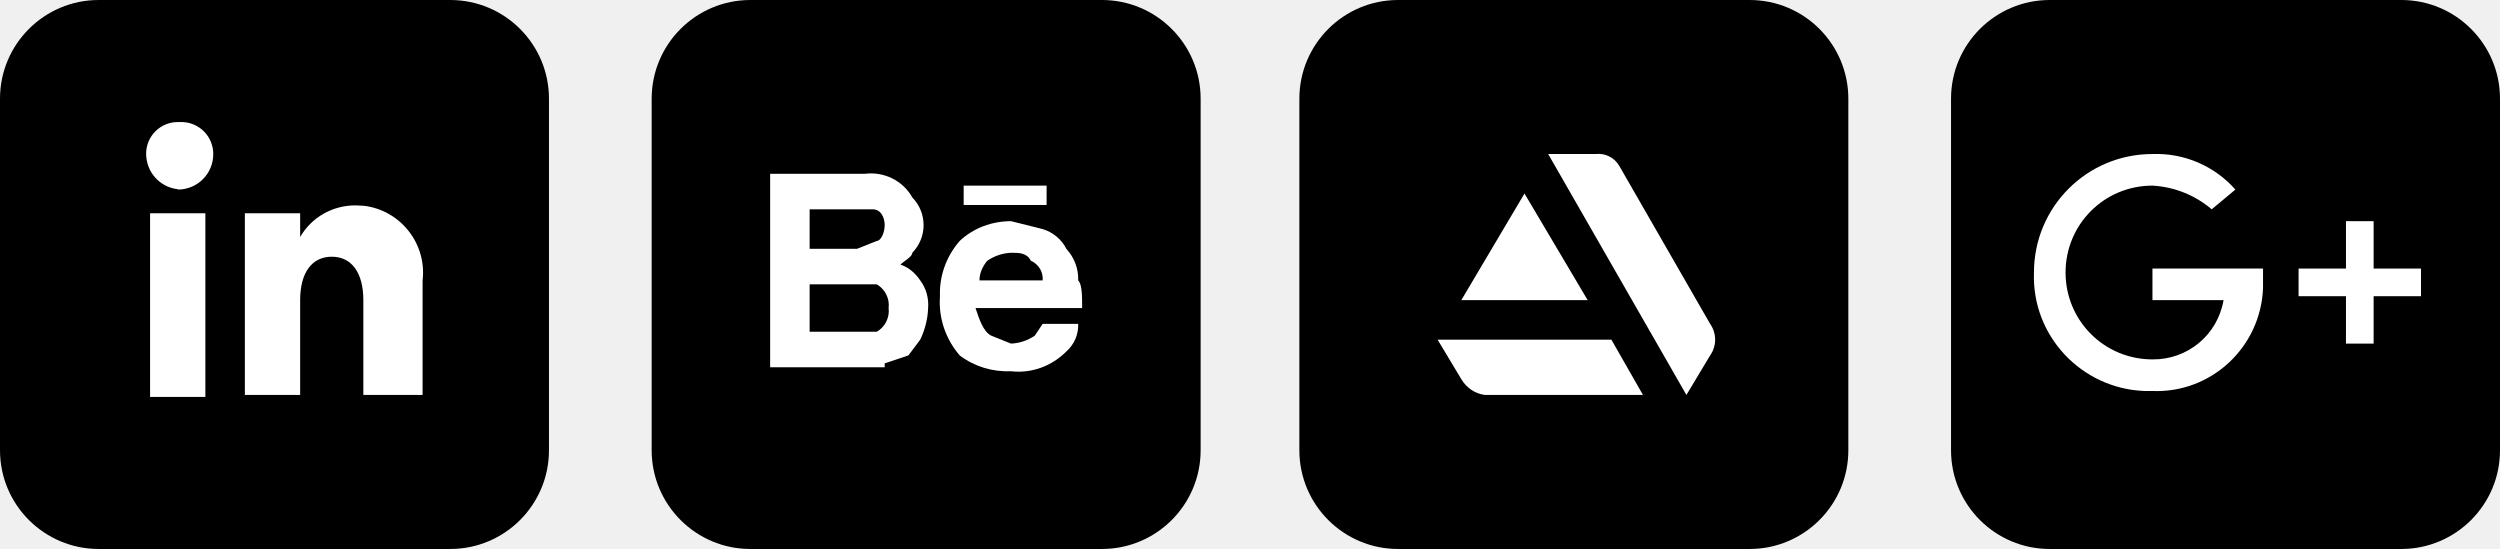
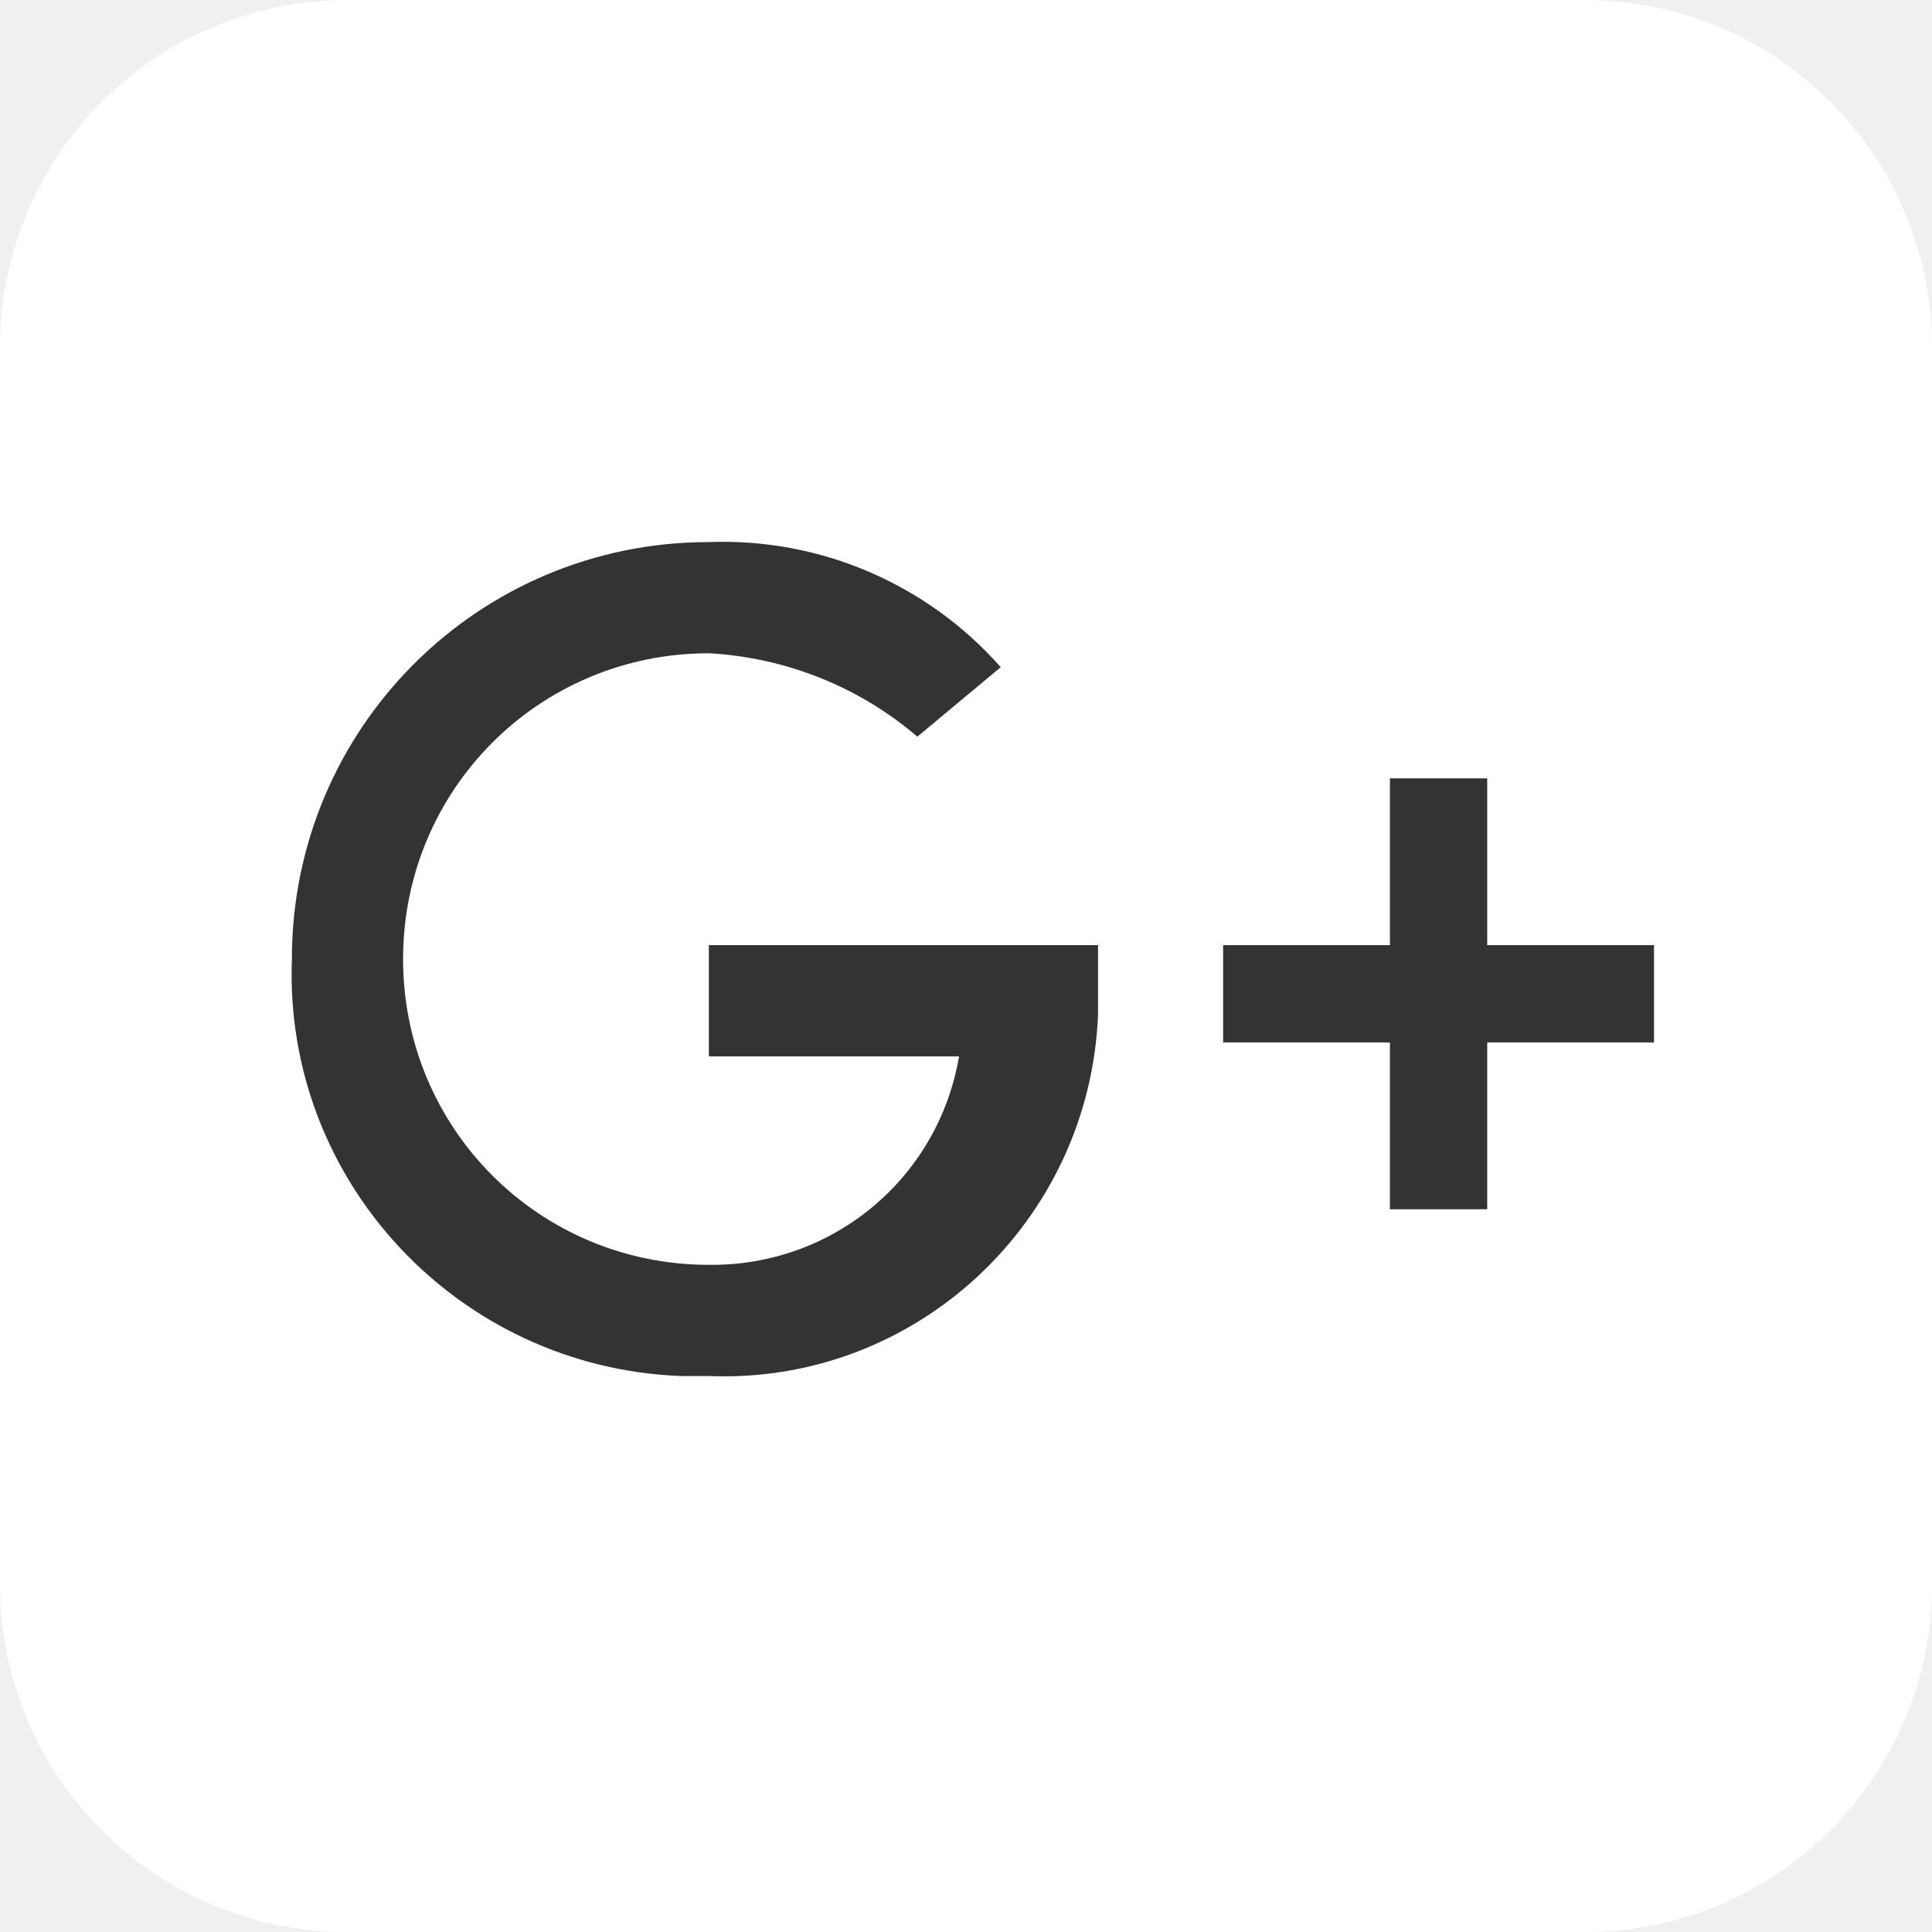
- <svg xmlns="http://www.w3.org/2000/svg" id="Layer_1" version="1.1" viewBox="0 0 63.3 13.9">
+ <svg xmlns="http://www.w3.org/2000/svg" id="Layer_1" version="1.1" viewBox="0 0 13.9 13.9">
  <defs>
    <style>
      .st0 {
        fill: #fff;
      }
+ 
+       .st1 {
+         fill: #333;
+       }
    </style>
  </defs>
-   <rect x="49.4" width="13.9" height="13.9" rx="2.5" ry="2.5" />
-   <path class="st0" d="M57.3,6.8h-2.8v.8h1.8c-.15.88-.91,1.51-1.8,1.5-1.22,0-2.2-.98-2.2-2.2s.98-2.2,2.2-2.2c.55.03,1.08.24,1.5.6l.6-.5c-.53-.6-1.3-.93-2.1-.9-1.66,0-3,1.34-3,3-.06,1.6,1.2,2.94,2.8,3,.07,0,.14,0,.2,0,1.49.06,2.74-1.11,2.8-2.6,0-.07,0-.14,0-.2v-.3Z" />
-   <polygon class="st0" points="61.3 6.8 60.1 6.8 60.1 5.6 59.4 5.6 59.4 6.8 58.2 6.8 58.2 7.5 59.4 7.5 59.4 8.7 60.1 8.7 60.1 7.5 61.3 7.5 61.3 6.8" />
-   <rect x="16.5" width="13.9" height="13.9" rx="2.5" ry="2.5" />
-   <path class="st0" d="M22.4,9.2l.6-.2.3-.4c.12-.25.19-.52.2-.8.02-.25-.05-.5-.2-.7-.12-.18-.29-.33-.5-.4.1-.1.3-.2.3-.3.38-.39.38-1.01,0-1.4-.24-.43-.72-.66-1.2-.6h-2.4v4.9h2.9v-.1ZM20.5,5.3h1.6c.2,0,.3.2.3.4s-.1.4-.2.4l-.5.2h-1.2v-1ZM20.5,8.5v-1.3h1.7c.21.12.33.36.3.6.03.24-.09.48-.3.6h-1.7v.1Z" />
-   <path class="st0" d="M24.3,9c.37.28.83.42,1.3.4.52.06,1.03-.13,1.4-.5.2-.18.31-.43.3-.7h-.9l-.2.3c-.18.12-.38.19-.6.2l-.5-.2c-.2-.1-.3-.4-.4-.7h2.7c0-.3,0-.6-.1-.7.01-.3-.1-.58-.3-.8-.12-.24-.34-.42-.6-.5l-.8-.2c-.48,0-.95.17-1.3.5-.34.39-.52.89-.5,1.4-.04.55.14,1.08.5,1.5ZM25,6.6c.18-.12.38-.19.6-.2.2,0,.4,0,.5.2.2.09.32.29.3.5h-1.6c0-.18.08-.36.2-.5Z" />
-   <rect class="st0" x="24.4" y="4.7" width="2.1" height=".49" />
-   <rect width="13.9" height="13.9" rx="2.5" ry="2.5" />
-   <rect class="st0" x="3.8" y="5.4" width="1.4" height="4.65" />
-   <path class="st0" d="M4.5,4.8c.5,0,.9-.4.9-.9h0c0-.44-.35-.8-.79-.81-.04,0-.07,0-.11,0-.44,0-.8.36-.8.8,0,.46.34.85.8.9Z" />
-   <path class="st0" d="M7.6,7.6c0-.7.3-1.1.8-1.1s.8.4.8,1.1v2.4h1.5v-2.9c.11-.93-.56-1.78-1.49-1.89-.07,0-.14-.01-.21-.01-.58,0-1.11.3-1.4.8v-.6h-1.4v4.6h1.4v-2.4Z" />
-   <rect x="32.9" width="13.9" height="13.9" rx="2.5" ry="2.5" />
-   <path class="st0" d="M36.4,8.6h0l.6,1c.13.22.35.37.6.4h4l-.8-1.4h-4.4Z" />
-   <polygon class="st0" points="38.6 4.9 37 7.6 40.2 7.6 38.6 4.9" />
-   <path class="st0" d="M43.3,8.2h0l-2.3-4c-.12-.21-.36-.33-.6-.3h-1.2l3.5,6.1.6-1c.17-.24.17-.56,0-.8Z" />
+   <rect class="st0" x="0" width="13.9" height="13.9" rx="2.5" ry="2.5" />
+   <path class="st1" d="M7.9,6.8h-2.8v.8h1.8c-.15.88-.91,1.51-1.8,1.5-1.22,0-2.2-.98-2.2-2.2s.98-2.2,2.2-2.2c.55.03,1.08.24,1.5.6l.6-.5c-.53-.6-1.3-.93-2.1-.9-1.66,0-3,1.34-3,3-.06,1.6,1.2,2.94,2.8,3h.2c1.49.06,2.74-1.11,2.8-2.6v-.5Z" />
+   <polygon class="st1" points="11.9 6.8 10.7 6.8 10.7 5.6 10 5.6 10 6.8 8.8 6.8 8.8 7.5 10 7.5 10 8.7 10.7 8.7 10.7 7.5 11.9 7.5 11.9 6.8" />
+   <rect class="st0" x="-32.9" width="13.9" height="13.9" rx="-2.55" ry="-2.55" />
+   <path class="st1" d="M-27,9.2l.6-.2.3-.4c.12-.25.19-.52.2-.8.02-.25-.05-.5-.2-.7-.12-.18-.29-.33-.5-.4.1-.1.3-.2.3-.3.38-.39.38-1.01,0-1.4-.24-.43-.72-.66-1.2-.6h-2.4v4.9h2.9s0-.1,0-.1ZM-28.9,5.3h1.6c.2,0,.3.2.3.4s-.1.4-.2.4l-.5.2h-1.2s0-1,0-1ZM-28.9,8.5v-1.3h1.7c.21.12.33.36.3.6.03.24-.09.48-.3.6h-1.7v.1Z" />
+   <path class="st1" d="M-25.1,9c.37.28.83.42,1.3.4.52.06,1.03-.13,1.4-.5.2-.18.31-.43.3-.7h-.9l-.2.3c-.18.12-.38.19-.6.2l-.5-.2c-.2-.1-.3-.4-.4-.7h2.7c0-.3,0-.6-.1-.7.01-.3-.1-.58-.3-.8-.12-.24-.34-.42-.6-.5l-.8-.2c-.48,0-.95.17-1.3.5-.34.39-.52.89-.5,1.4-.04.55.14,1.08.5,1.5ZM-24.4,6.6c.18-.12.38-.19.6-.2.2,0,.4,0,.5.2.2.09.32.29.3.5h-1.6c0-.18.08-.36.2-.5Z" />
+   <rect class="st1" x="-25" y="4.7" width="2.1" height=".49" />
+   <rect class="st0" x="-49.4" width="13.9" height="13.9" rx="-10.8" ry="-10.8" />
+   <rect class="st1" x="-45.6" y="5.4" width="1.4" height="4.65" />
+   <path class="st1" d="M-44.9,4.8c.5,0,.9-.4.9-.9h0c0-.44-.35-.8-.79-.81h-.11c-.44,0-.8.36-.8.8s.34.85.8.9h0Z" />
+   <path class="st1" d="M-41.8,7.6c0-.7.3-1.1.8-1.1s.8.4.8,1.1v2.4h1.5v-2.9c.11-.93-.56-1.78-1.49-1.89-.07,0-.14-.01-.21-.01-.58,0-1.11.3-1.4.8v-.6h-1.4v4.6h1.4v-2.4Z" />
+   <rect class="st0" x="-16.5" width="13.9" height="13.9" rx="2.5" ry="2.5" />
+   <path class="st1" d="M-13,8.6h0l.6,1c.13.22.35.37.6.4h4l-.8-1.4s-4.4,0-4.4,0Z" />
+   <polygon class="st1" points="-10.8 4.9 -12.4 7.6 -9.2 7.6 -10.8 4.9" />
+   <path class="st1" d="M-6.1,8.2h0l-2.3-4c-.12-.21-.36-.33-.6-.3h-1.2l3.5,6.1.6-1c.17-.24.17-.56,0-.8Z" />
</svg>
